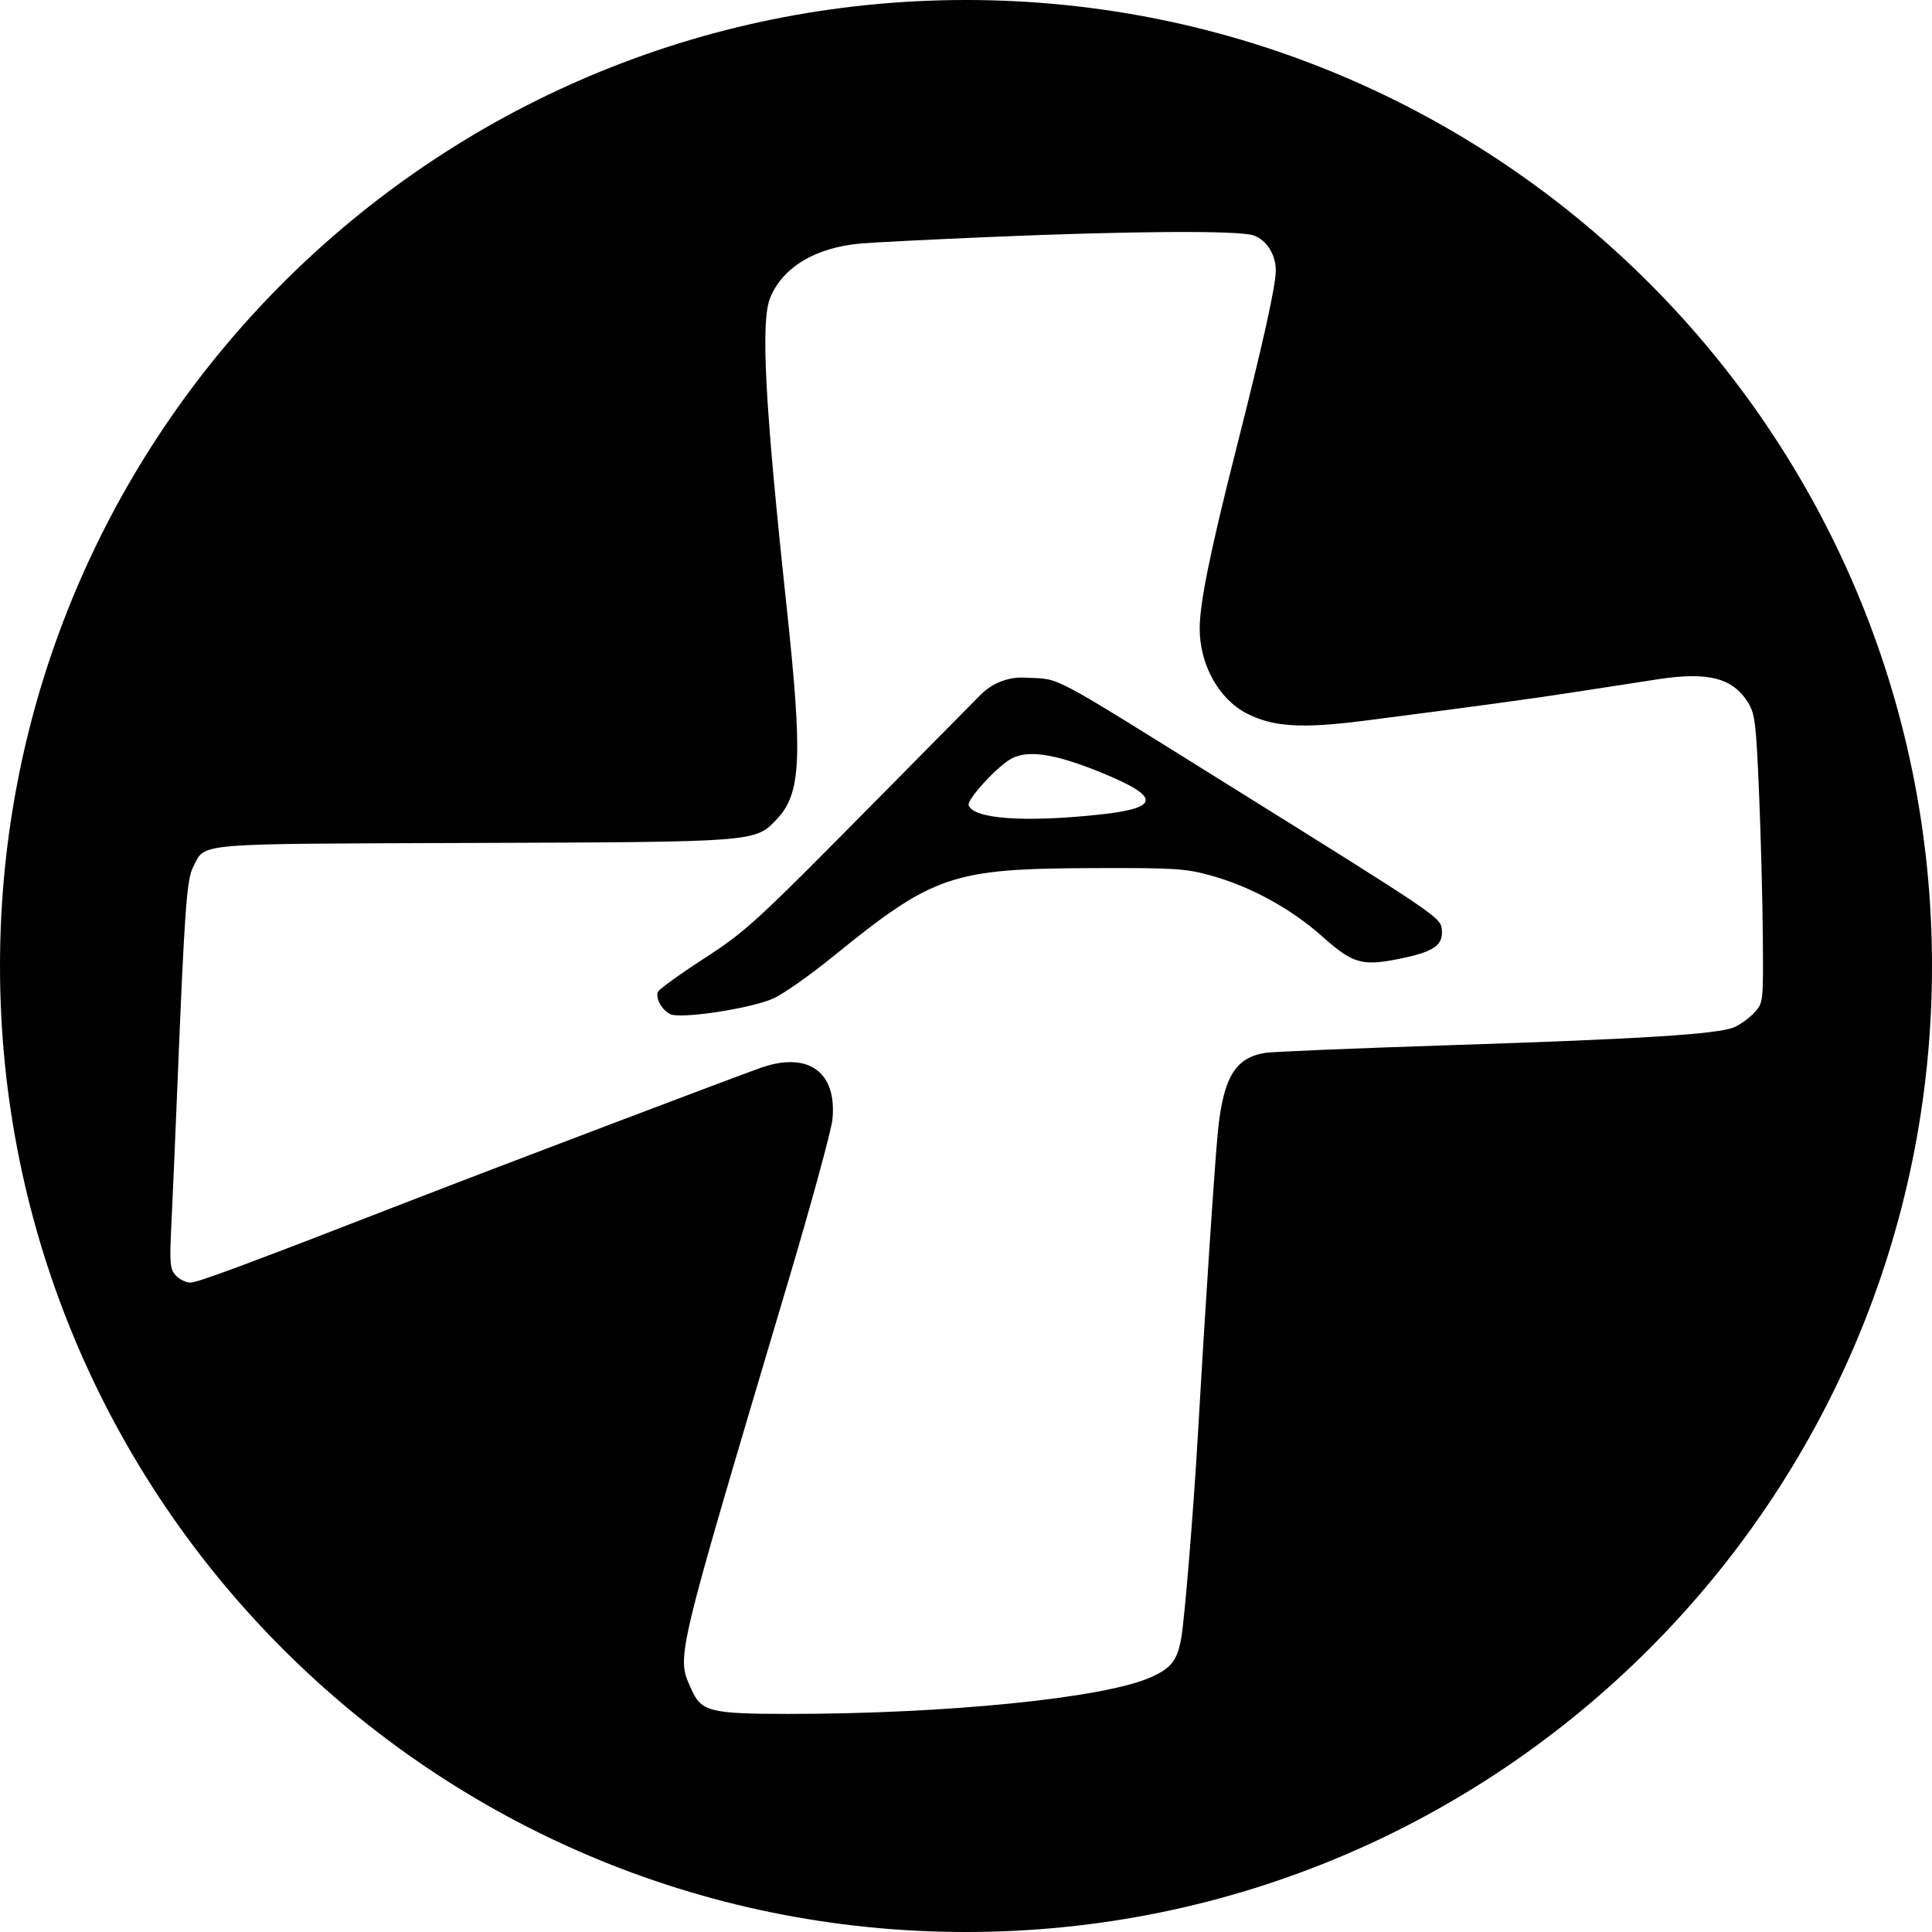
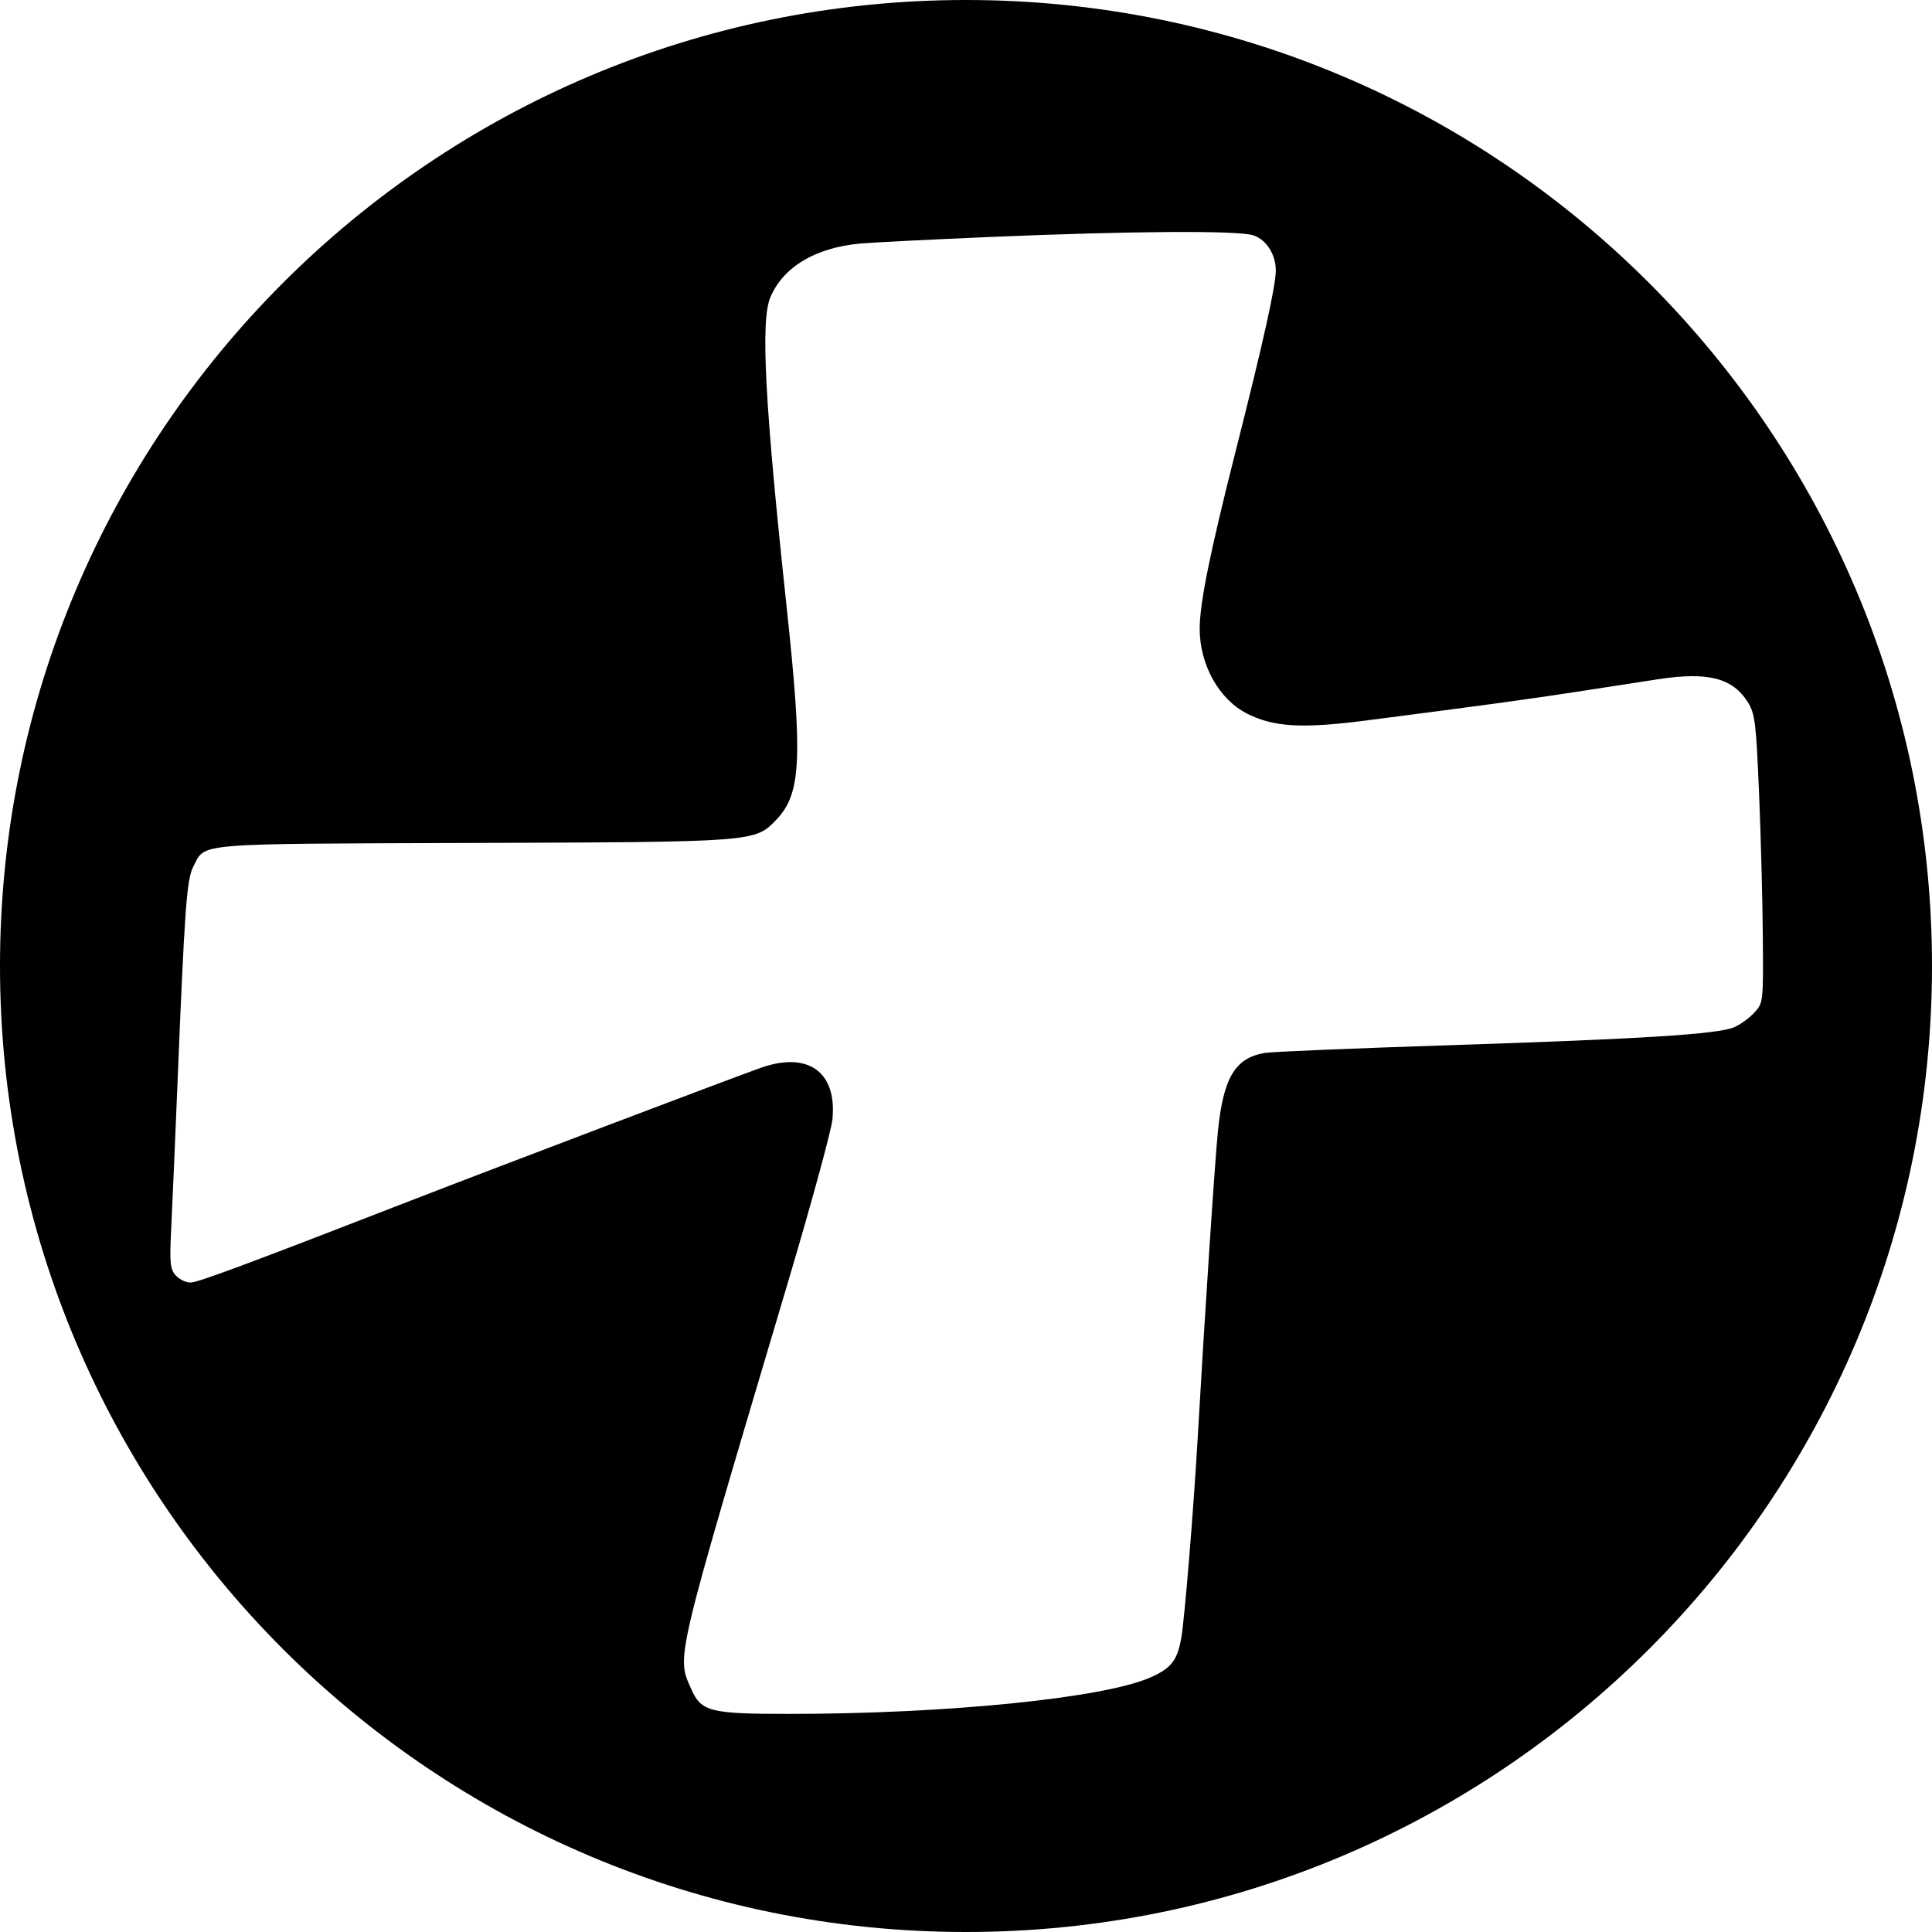
<svg xmlns="http://www.w3.org/2000/svg" width="533" height="533" viewBox="0 0 533 533" fill="none">
-   <path d="M270.529 191.678C273.72 188.449 278.133 186.728 282.667 186.942L283.505 186.981C292.691 187.415 289.077 185.492 337.967 215.976C396.861 252.697 397.434 253.085 397.766 256.428C398.191 260.72 395.647 262.533 386.561 264.412C375.774 266.643 373.313 265.953 364.711 258.288C356.207 250.709 345.133 244.639 334.254 241.592C327.174 239.609 324.243 239.417 301.967 239.49C262.523 239.618 257.67 241.265 229.622 264.037C223.486 269.018 216.217 274.134 213.467 275.405C207.408 278.207 187.562 281.225 184.825 279.761C182.53 278.532 180.814 275.381 181.501 273.657C181.793 272.929 187.529 268.773 194.248 264.421C205.79 256.945 208.38 254.57 241.005 221.556L270.529 191.678ZM303.469 212.997C290.508 207.745 283.004 206.73 278.467 209.618C274.302 212.269 266.75 220.682 267.229 222.136C268.475 225.915 282.527 226.935 303.178 224.745C320.285 222.93 320.361 219.841 303.469 212.997Z" fill-rule="evenodd" clip-rule="evenodd" fill="black" />
  <path d="M266.5 0C413.684 0 533 119.316 533 266.5C533 413.684 413.684 533 266.5 533C119.316 533 0 413.684 0 266.5C0 119.316 119.316 0 266.5 0ZM345.848 64.943C341.815 63.538 312.185 63.717 272.967 65.384C256.742 66.074 240.736 66.883 237.4 67.182C224.994 68.295 216.019 73.66 212.518 82.054C209.798 88.575 210.982 111.142 216.985 167.142C221.5 209.26 221.042 218.969 214.203 226.109C208.262 232.311 208.604 232.286 130.569 232.554C52.457 232.823 56.77 232.458 53.326 239.095C51.505 242.606 50.936 250.432 48.947 299.336C48.343 314.186 47.588 331.631 47.268 338.102C46.753 348.521 46.892 350.096 48.481 351.852C49.468 352.942 51.292 353.836 52.533 353.836C54.551 353.836 67.822 348.9 113.467 331.168C136.218 322.33 205.065 296.217 210.252 294.458C223.142 290.088 230.944 295.871 229.65 308.833C229.347 311.861 223.883 331.887 217.506 353.336C185.827 459.887 186.589 456.673 190.737 466.051C193.457 472.2 195.914 472.823 217.435 472.83C261.146 472.845 304.468 468.483 317.39 462.767C323.154 460.217 324.816 458.069 325.911 451.754C326.831 446.447 329.307 416.151 330.44 396.336C332.365 362.662 335.183 319.99 336.01 311.97C337.532 297.217 340.768 291.848 348.967 290.474C350.893 290.151 373.843 289.195 399.967 288.349C453.163 286.625 473.915 285.315 478.414 283.396C480.093 282.679 482.592 280.871 483.967 279.377C486.454 276.675 486.465 276.567 486.329 258.498C486.254 248.509 485.785 230.64 485.287 218.79C484.472 199.388 484.168 196.901 482.231 193.79C478.022 187.032 471.252 185.279 457.48 187.382C452.522 188.139 442.489 189.684 435.183 190.816C422.143 192.837 408.18 194.742 376.619 198.804C359.212 201.044 351.288 200.57 344.01 196.857C336.265 192.906 330.962 183.368 330.97 173.403C330.976 166.406 333.839 152.29 340.924 124.336C348.541 94.279 351.967 78.845 351.967 74.582C351.967 70.236 349.392 66.179 345.848 64.943Z" fill-rule="evenodd" clip-rule="evenodd" fill="black" />
</svg>
